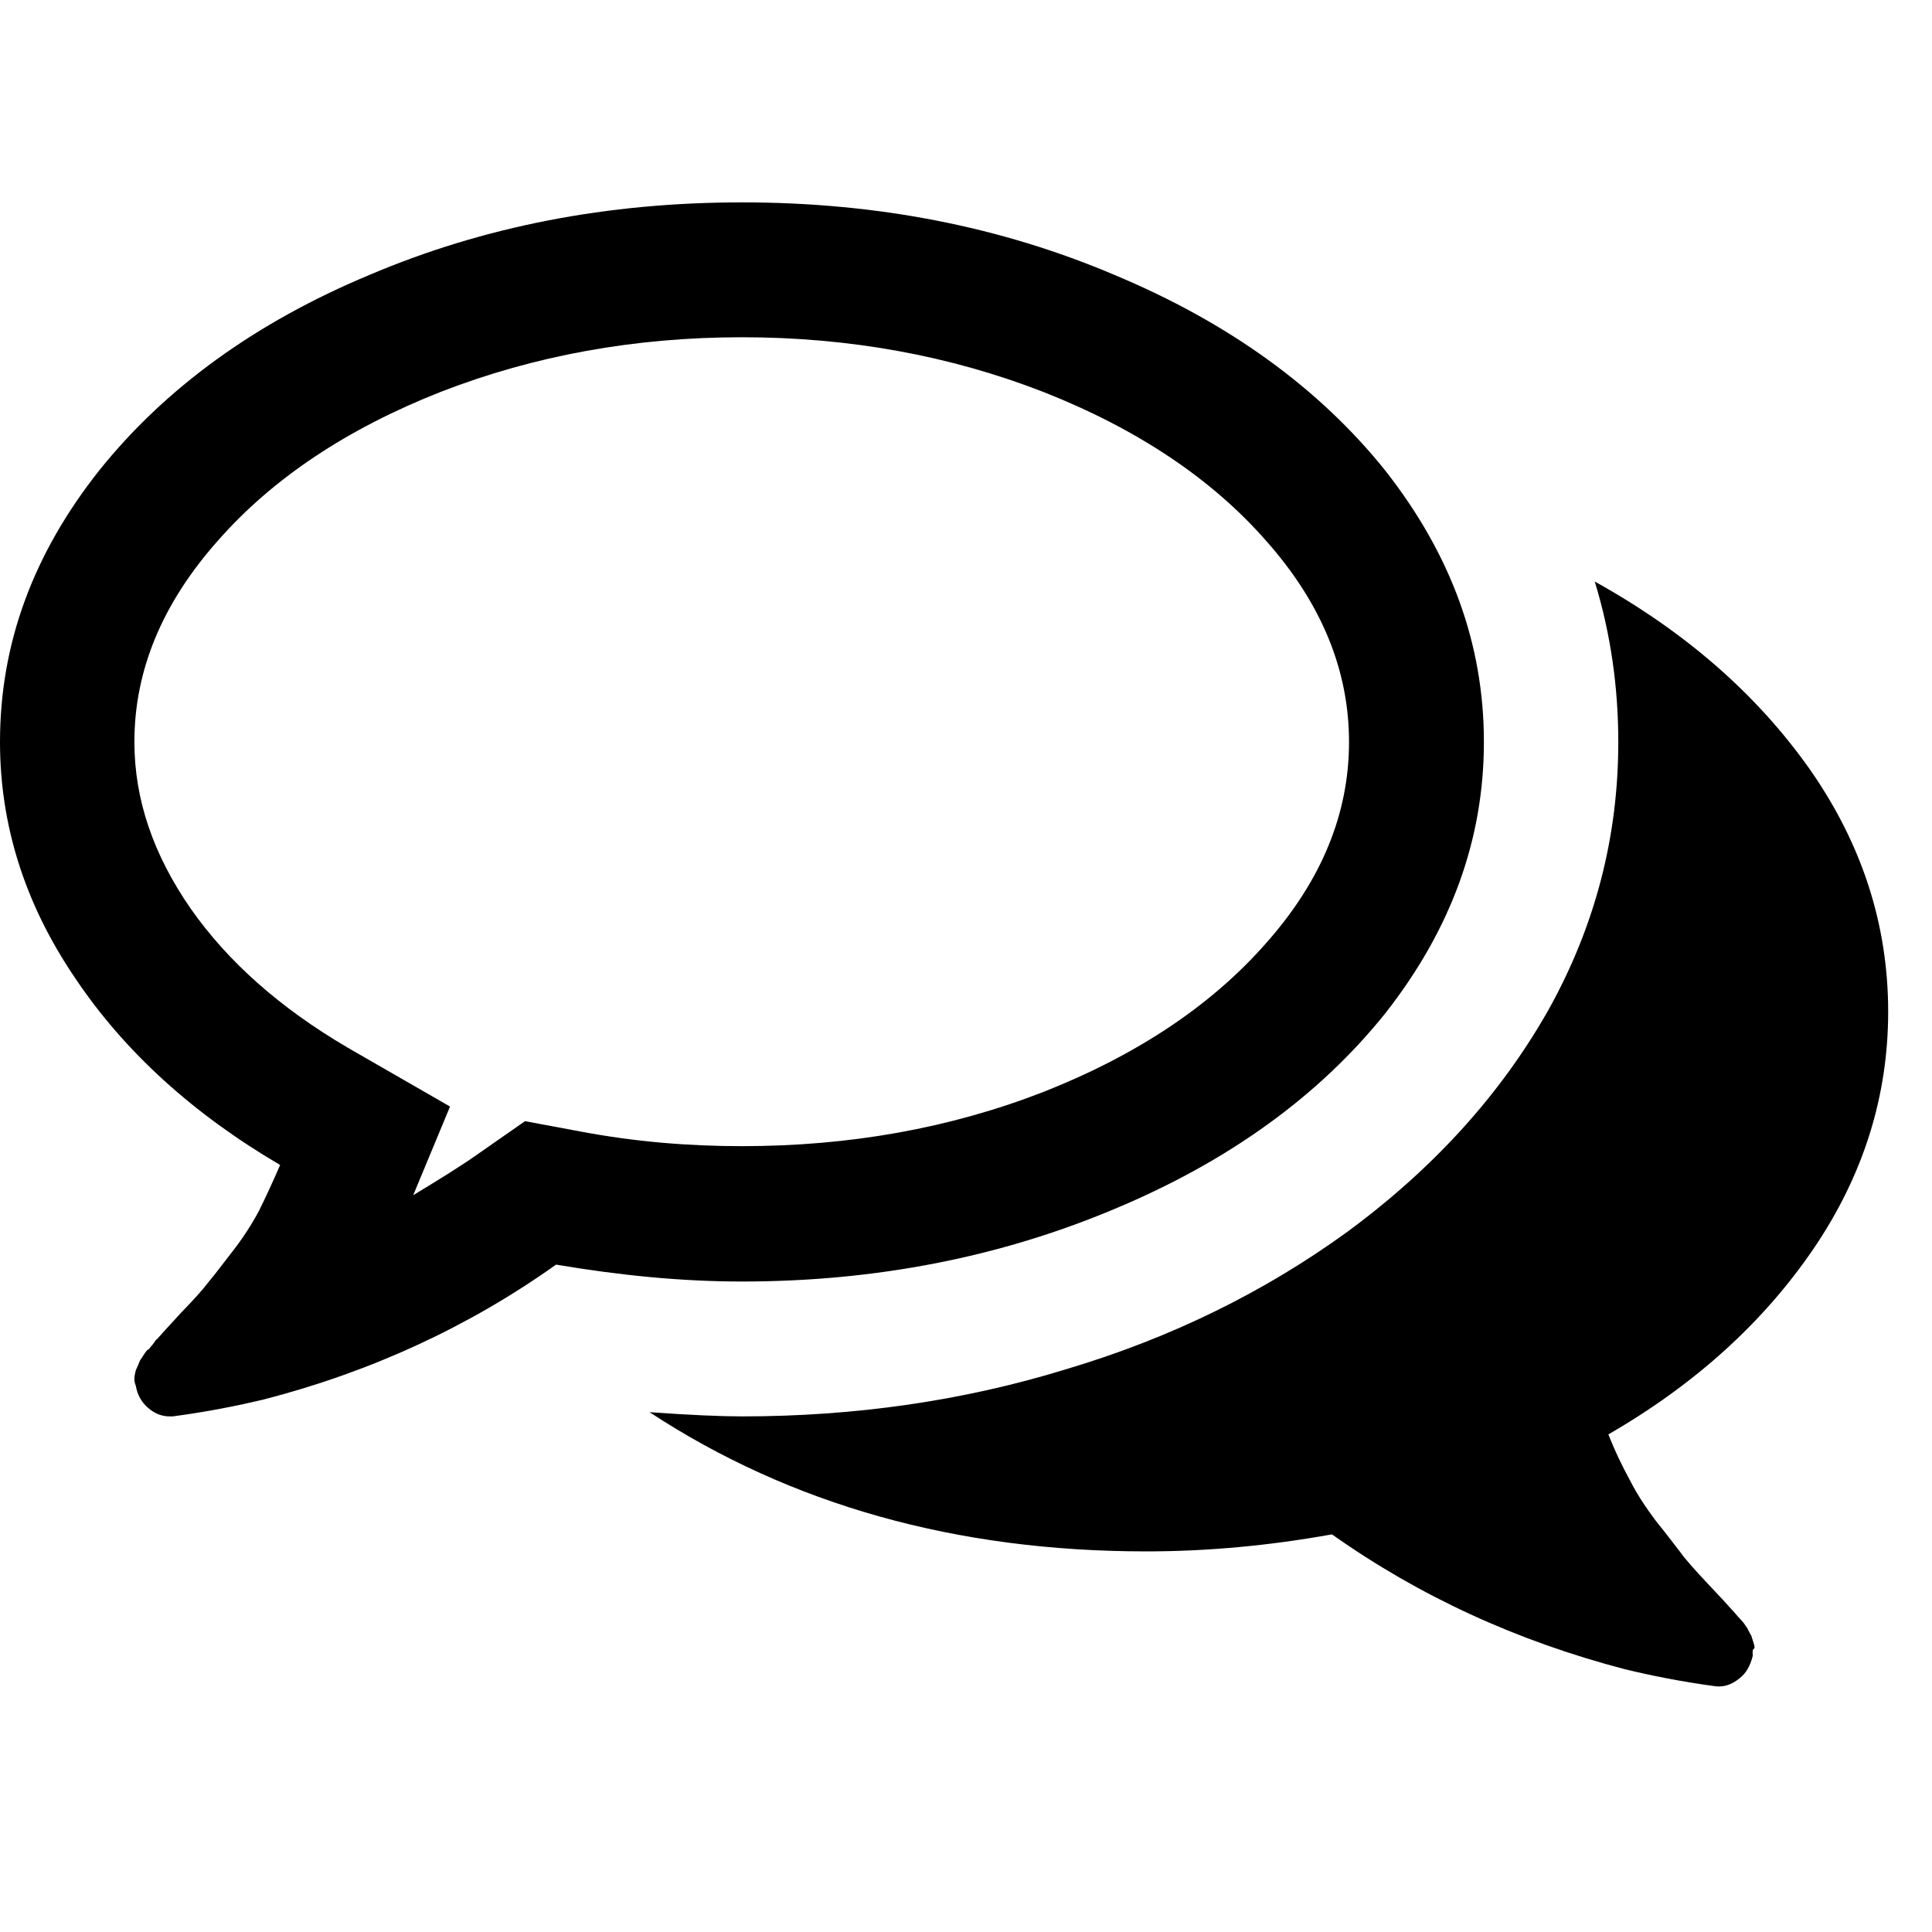
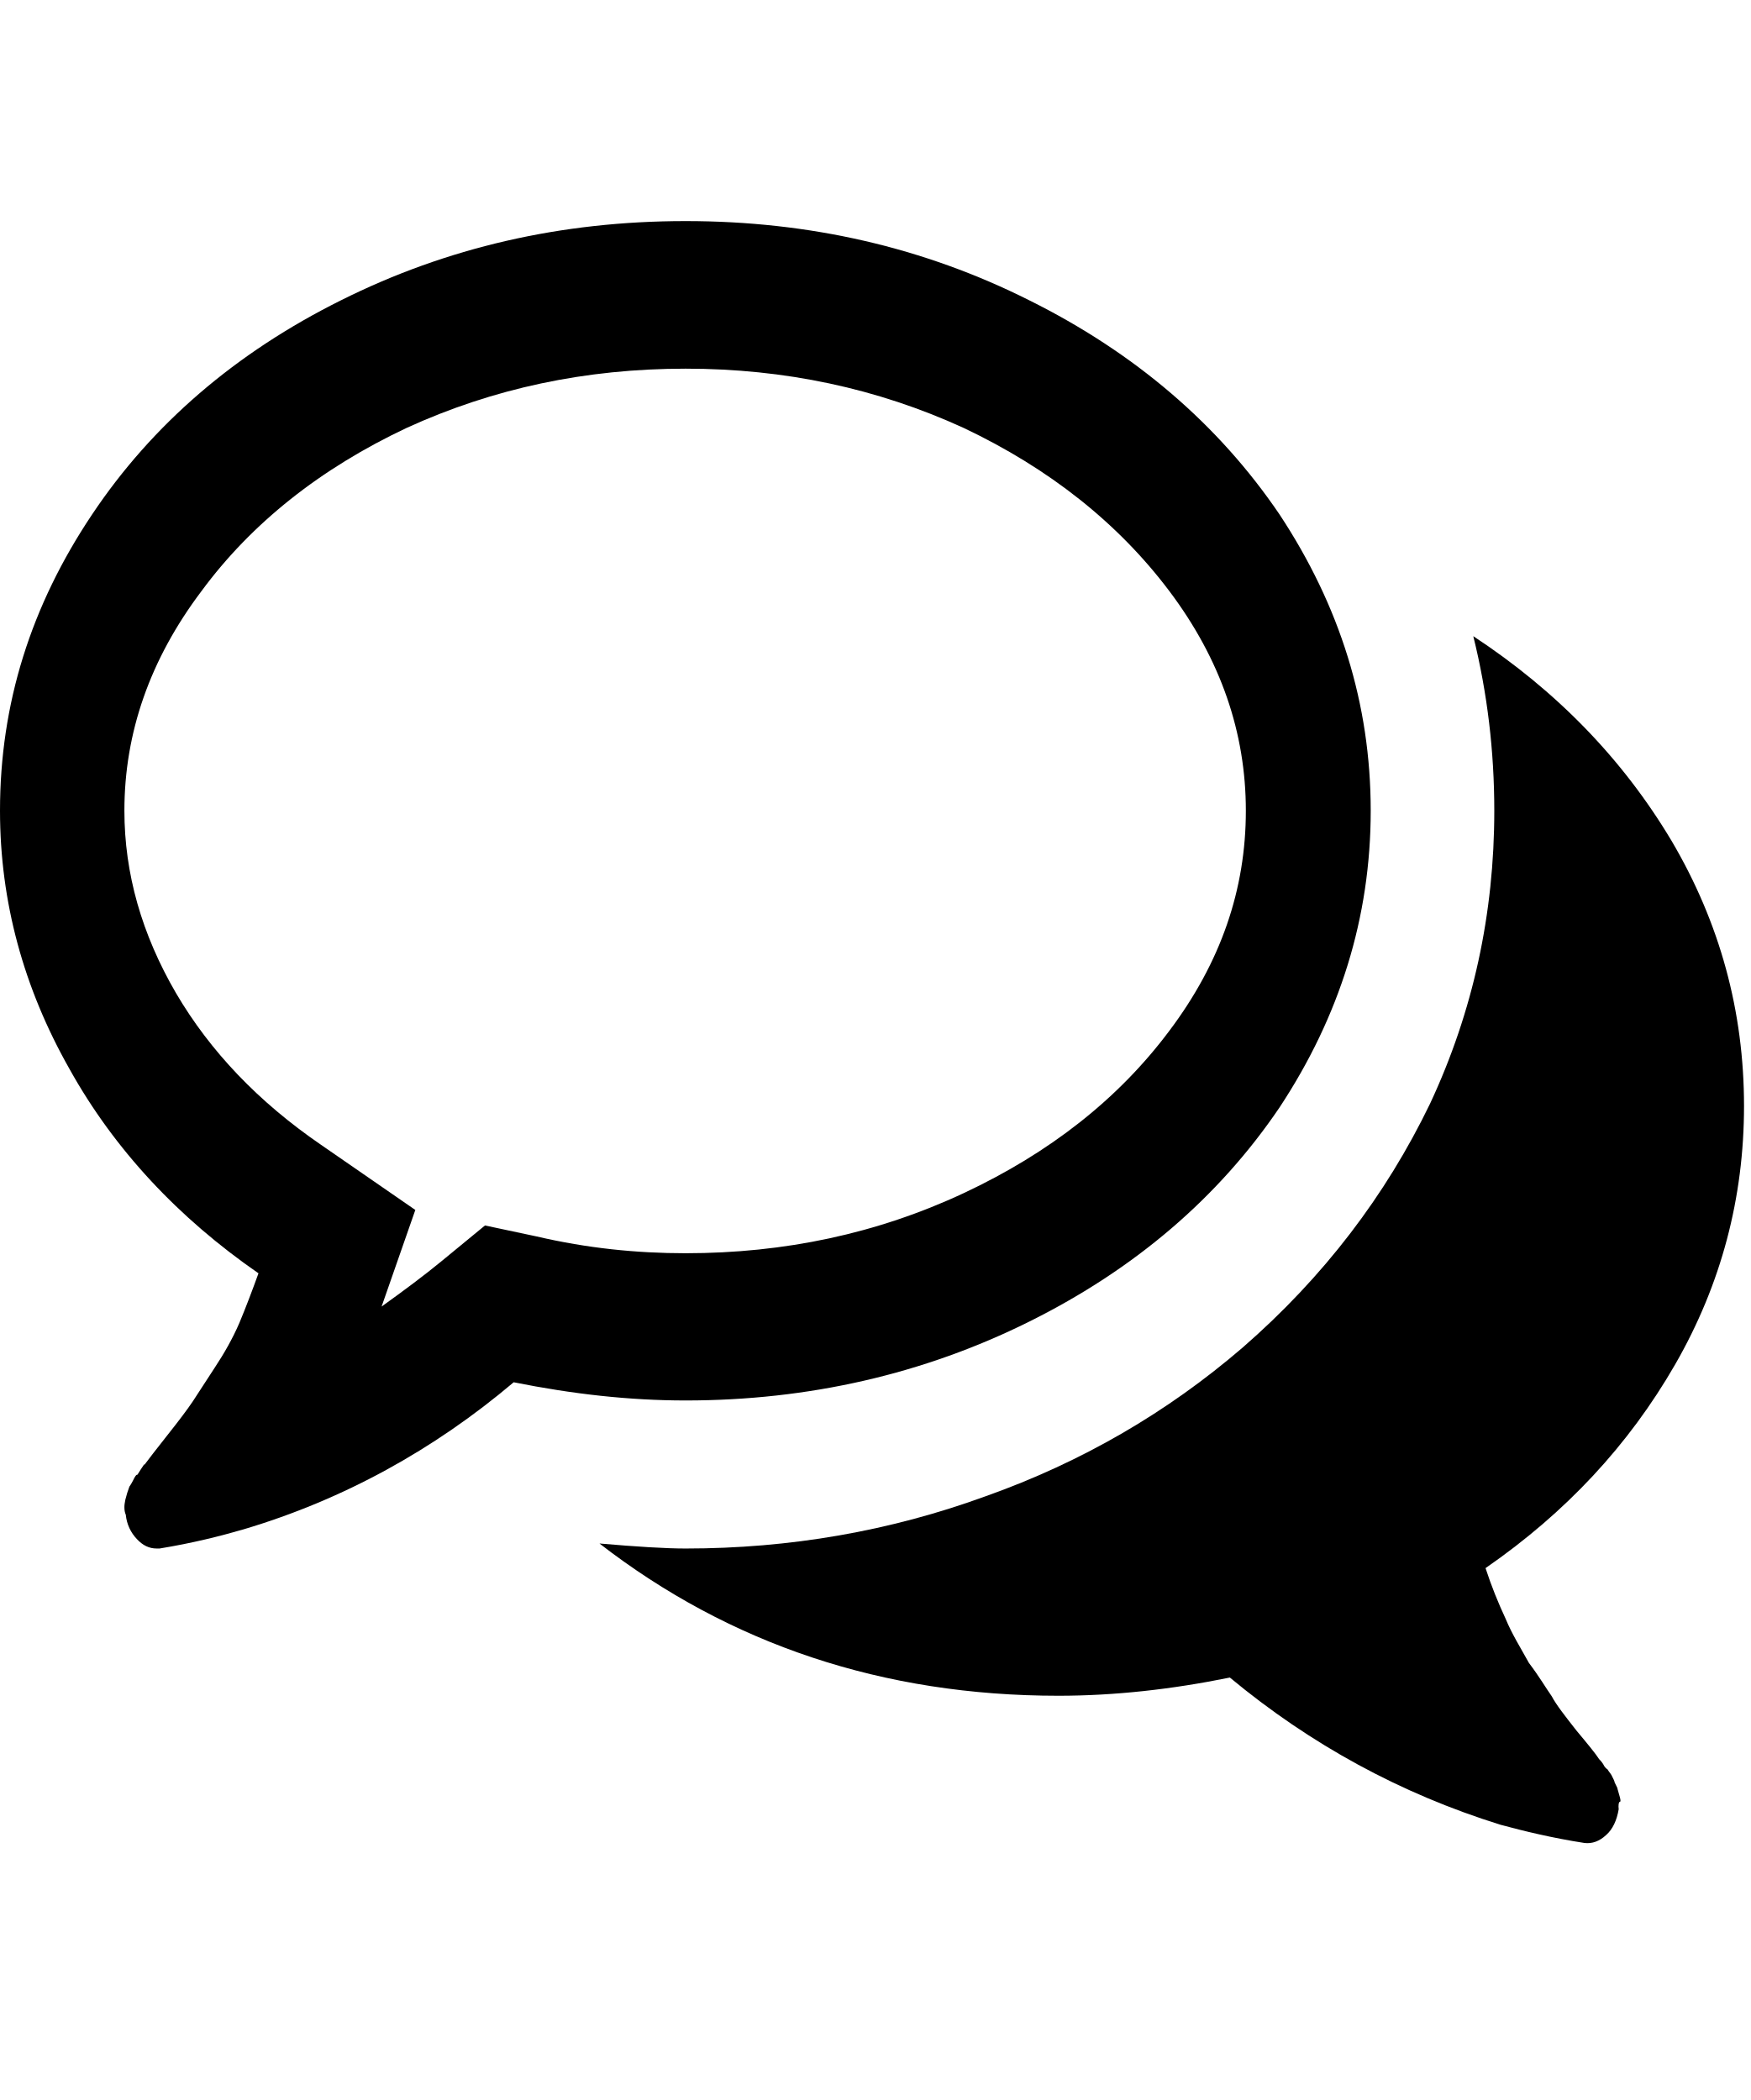
- <svg xmlns="http://www.w3.org/2000/svg" width="16pt" height="16pt" viewBox="0 0 16 16" version="1.1">
+ <svg xmlns="http://www.w3.org/2000/svg" width="15pt" height="18pt" viewBox="0 0 15 18" version="1.1">
  <g id="surface1">
-     <path style=" stroke:none;fill-rule:nonzero;fill:rgb(0%,0%,0%);fill-opacity:1;" d="M 9.23 10.012 C 10.176 9.617 10.926 9.074 11.473 8.391 C 12.016 7.699 12.289 6.953 12.289 6.145 C 12.289 5.332 12.016 4.59 11.473 3.898 C 10.926 3.215 10.176 2.672 9.23 2.277 C 8.285 1.875 7.258 1.676 6.145 1.676 C 5.031 1.676 4.004 1.875 3.059 2.277 C 2.113 2.672 1.367 3.215 0.82 3.898 C 0.273 4.59 0 5.332 0 6.145 C 0 6.836 0.207 7.488 0.621 8.098 C 1.031 8.711 1.602 9.227 2.32 9.648 C 2.262 9.781 2.203 9.91 2.145 10.027 C 2.082 10.145 2.008 10.258 1.926 10.363 C 1.84 10.473 1.777 10.559 1.727 10.617 C 1.68 10.68 1.602 10.766 1.5 10.871 C 1.395 10.984 1.332 11.055 1.297 11.094 C 1.297 11.086 1.289 11.102 1.266 11.133 C 1.238 11.164 1.23 11.18 1.227 11.176 C 1.223 11.176 1.211 11.188 1.191 11.219 C 1.172 11.25 1.16 11.266 1.16 11.266 L 1.141 11.312 C 1.133 11.328 1.125 11.344 1.121 11.363 C 1.117 11.383 1.113 11.398 1.113 11.418 C 1.113 11.441 1.117 11.457 1.125 11.477 C 1.137 11.551 1.172 11.613 1.227 11.66 C 1.281 11.707 1.34 11.73 1.406 11.73 L 1.43 11.73 C 1.723 11.691 1.969 11.641 2.184 11.59 C 3.078 11.359 3.887 10.984 4.605 10.473 C 5.133 10.562 5.641 10.613 6.145 10.613 C 7.254 10.613 8.285 10.41 9.23 10.012 Z M 4.348 9.285 L 3.961 9.555 C 3.801 9.668 3.621 9.777 3.422 9.898 L 3.727 9.164 L 2.879 8.676 C 2.32 8.348 1.887 7.965 1.578 7.523 C 1.27 7.078 1.113 6.621 1.113 6.145 C 1.113 5.551 1.344 4.996 1.805 4.477 C 2.258 3.961 2.875 3.551 3.648 3.246 C 4.422 2.945 5.254 2.793 6.145 2.793 C 7.035 2.793 7.867 2.945 8.641 3.246 C 9.414 3.551 10.031 3.961 10.484 4.477 C 10.945 4.996 11.172 5.551 11.172 6.145 C 11.172 6.738 10.945 7.293 10.484 7.812 C 10.031 8.328 9.414 8.738 8.641 9.043 C 7.867 9.344 7.035 9.492 6.145 9.492 C 5.707 9.492 5.266 9.457 4.809 9.371 Z M 4.348 9.285 " />
-     <path style=" stroke:none;fill-rule:nonzero;fill:rgb(0%,0%,0%);fill-opacity:1;" d="M 15.02 10.34 C 15.434 9.73 15.637 9.074 15.637 8.379 C 15.637 7.66 15.422 6.992 14.988 6.371 C 14.547 5.746 13.953 5.23 13.207 4.816 C 13.34 5.25 13.402 5.695 13.402 6.145 C 13.402 6.922 13.215 7.66 12.824 8.363 C 12.43 9.059 11.875 9.676 11.145 10.211 C 10.469 10.699 9.703 11.078 8.84 11.336 C 7.98 11.602 7.078 11.73 6.145 11.73 C 5.973 11.73 5.715 11.719 5.379 11.695 C 6.547 12.461 7.918 12.848 9.492 12.848 C 9.996 12.848 10.508 12.801 11.031 12.707 C 11.754 13.219 12.562 13.59 13.457 13.824 C 13.668 13.875 13.918 13.926 14.207 13.965 C 14.281 13.973 14.344 13.949 14.402 13.902 C 14.461 13.859 14.496 13.793 14.516 13.711 C 14.512 13.68 14.516 13.656 14.523 13.656 C 14.535 13.652 14.531 13.633 14.52 13.598 C 14.508 13.562 14.504 13.547 14.504 13.547 L 14.48 13.504 C 14.477 13.492 14.465 13.477 14.449 13.453 C 14.438 13.434 14.422 13.422 14.414 13.41 C 14.406 13.402 14.391 13.387 14.375 13.367 C 14.359 13.348 14.348 13.336 14.34 13.328 C 14.309 13.293 14.242 13.219 14.137 13.109 C 14.035 13 13.957 12.914 13.914 12.852 C 13.867 12.793 13.801 12.703 13.715 12.598 C 13.633 12.488 13.559 12.379 13.5 12.262 C 13.438 12.148 13.375 12.02 13.32 11.879 C 14.043 11.461 14.605 10.949 15.02 10.34 Z M 15.02 10.34 " />
+     <path style=" stroke:none;fill-rule:nonzero;fill:rgb(0%,0%,0%);fill-opacity:1;" d="M 8.82 11.328 C 9.723 10.879 10.441 10.266 10.965 9.492 C 11.48 8.711 11.746 7.863 11.746 6.949 C 11.746 6.031 11.48 5.191 10.965 4.41 C 10.441 3.637 9.723 3.023 8.82 2.574 C 7.918 2.121 6.938 1.895 5.875 1.895 C 4.809 1.895 3.828 2.121 2.922 2.574 C 2.02 3.023 1.305 3.637 0.789 4.41 C 0.266 5.191 0 6.031 0 6.949 C 0 7.73 0.203 8.469 0.594 9.16 C 0.98 9.855 1.531 10.441 2.215 10.914 C 2.16 11.066 2.105 11.211 2.051 11.34 C 1.992 11.477 1.918 11.605 1.84 11.723 C 1.758 11.848 1.699 11.941 1.652 12.012 C 1.605 12.082 1.531 12.18 1.438 12.297 C 1.336 12.426 1.273 12.508 1.238 12.555 C 1.238 12.543 1.23 12.562 1.207 12.594 C 1.184 12.629 1.176 12.648 1.172 12.641 C 1.168 12.641 1.156 12.656 1.141 12.688 C 1.121 12.727 1.109 12.742 1.109 12.742 L 1.09 12.797 C 1.086 12.816 1.078 12.836 1.074 12.855 C 1.07 12.879 1.066 12.895 1.066 12.918 C 1.066 12.945 1.07 12.965 1.078 12.984 C 1.086 13.066 1.121 13.137 1.172 13.191 C 1.223 13.246 1.277 13.273 1.344 13.273 L 1.367 13.273 C 1.648 13.227 1.883 13.168 2.086 13.109 C 2.941 12.855 3.719 12.426 4.402 11.848 C 4.906 11.949 5.391 12.004 5.875 12.004 C 6.93 12.004 7.918 11.777 8.82 11.328 Z M 4.156 10.504 L 3.785 10.809 C 3.633 10.934 3.461 11.062 3.27 11.199 L 3.559 10.371 L 2.75 9.812 C 2.215 9.445 1.801 9.012 1.508 8.512 C 1.215 8.008 1.066 7.488 1.066 6.949 C 1.066 6.281 1.285 5.652 1.727 5.066 C 2.156 4.484 2.746 4.016 3.484 3.668 C 4.227 3.328 5.02 3.16 5.875 3.16 C 6.723 3.16 7.516 3.328 8.258 3.668 C 8.992 4.016 9.582 4.484 10.02 5.066 C 10.461 5.652 10.676 6.281 10.676 6.949 C 10.676 7.625 10.461 8.25 10.02 8.836 C 9.582 9.422 8.992 9.883 8.258 10.227 C 7.516 10.574 6.723 10.742 5.875 10.742 C 5.453 10.742 5.031 10.699 4.598 10.598 Z M 4.156 10.504 " />
+     <path style=" stroke:none;fill-rule:nonzero;fill:rgb(0%,0%,0%);fill-opacity:1;" d="M 14.355 11.695 C 14.75 11.008 14.945 10.266 14.945 9.48 C 14.945 8.668 14.738 7.91 14.324 7.207 C 13.902 6.5 13.332 5.918 12.625 5.453 C 12.746 5.941 12.805 6.441 12.805 6.949 C 12.805 7.828 12.625 8.668 12.254 9.461 C 11.875 10.246 11.344 10.945 10.648 11.551 C 10.004 12.105 9.273 12.531 8.449 12.824 C 7.625 13.125 6.766 13.273 5.875 13.273 C 5.707 13.273 5.461 13.258 5.137 13.23 C 6.254 14.094 7.566 14.535 9.07 14.535 C 9.551 14.535 10.043 14.48 10.539 14.379 C 11.23 14.953 12.004 15.375 12.859 15.641 C 13.059 15.695 13.301 15.754 13.578 15.797 C 13.645 15.805 13.707 15.781 13.762 15.73 C 13.82 15.68 13.855 15.602 13.871 15.508 C 13.867 15.477 13.871 15.445 13.879 15.445 C 13.891 15.445 13.887 15.422 13.875 15.383 C 13.863 15.344 13.859 15.324 13.859 15.324 L 13.836 15.277 C 13.836 15.266 13.824 15.246 13.809 15.215 C 13.797 15.195 13.785 15.184 13.777 15.168 C 13.766 15.16 13.75 15.148 13.738 15.121 C 13.723 15.098 13.711 15.086 13.703 15.078 C 13.676 15.035 13.609 14.953 13.508 14.832 C 13.41 14.707 13.336 14.613 13.297 14.539 C 13.25 14.473 13.191 14.371 13.102 14.254 C 13.031 14.125 12.957 14.008 12.902 13.875 C 12.84 13.742 12.781 13.598 12.73 13.441 C 13.418 12.965 13.957 12.387 14.355 11.695 Z M 14.355 11.695 " />
  </g>
</svg>
